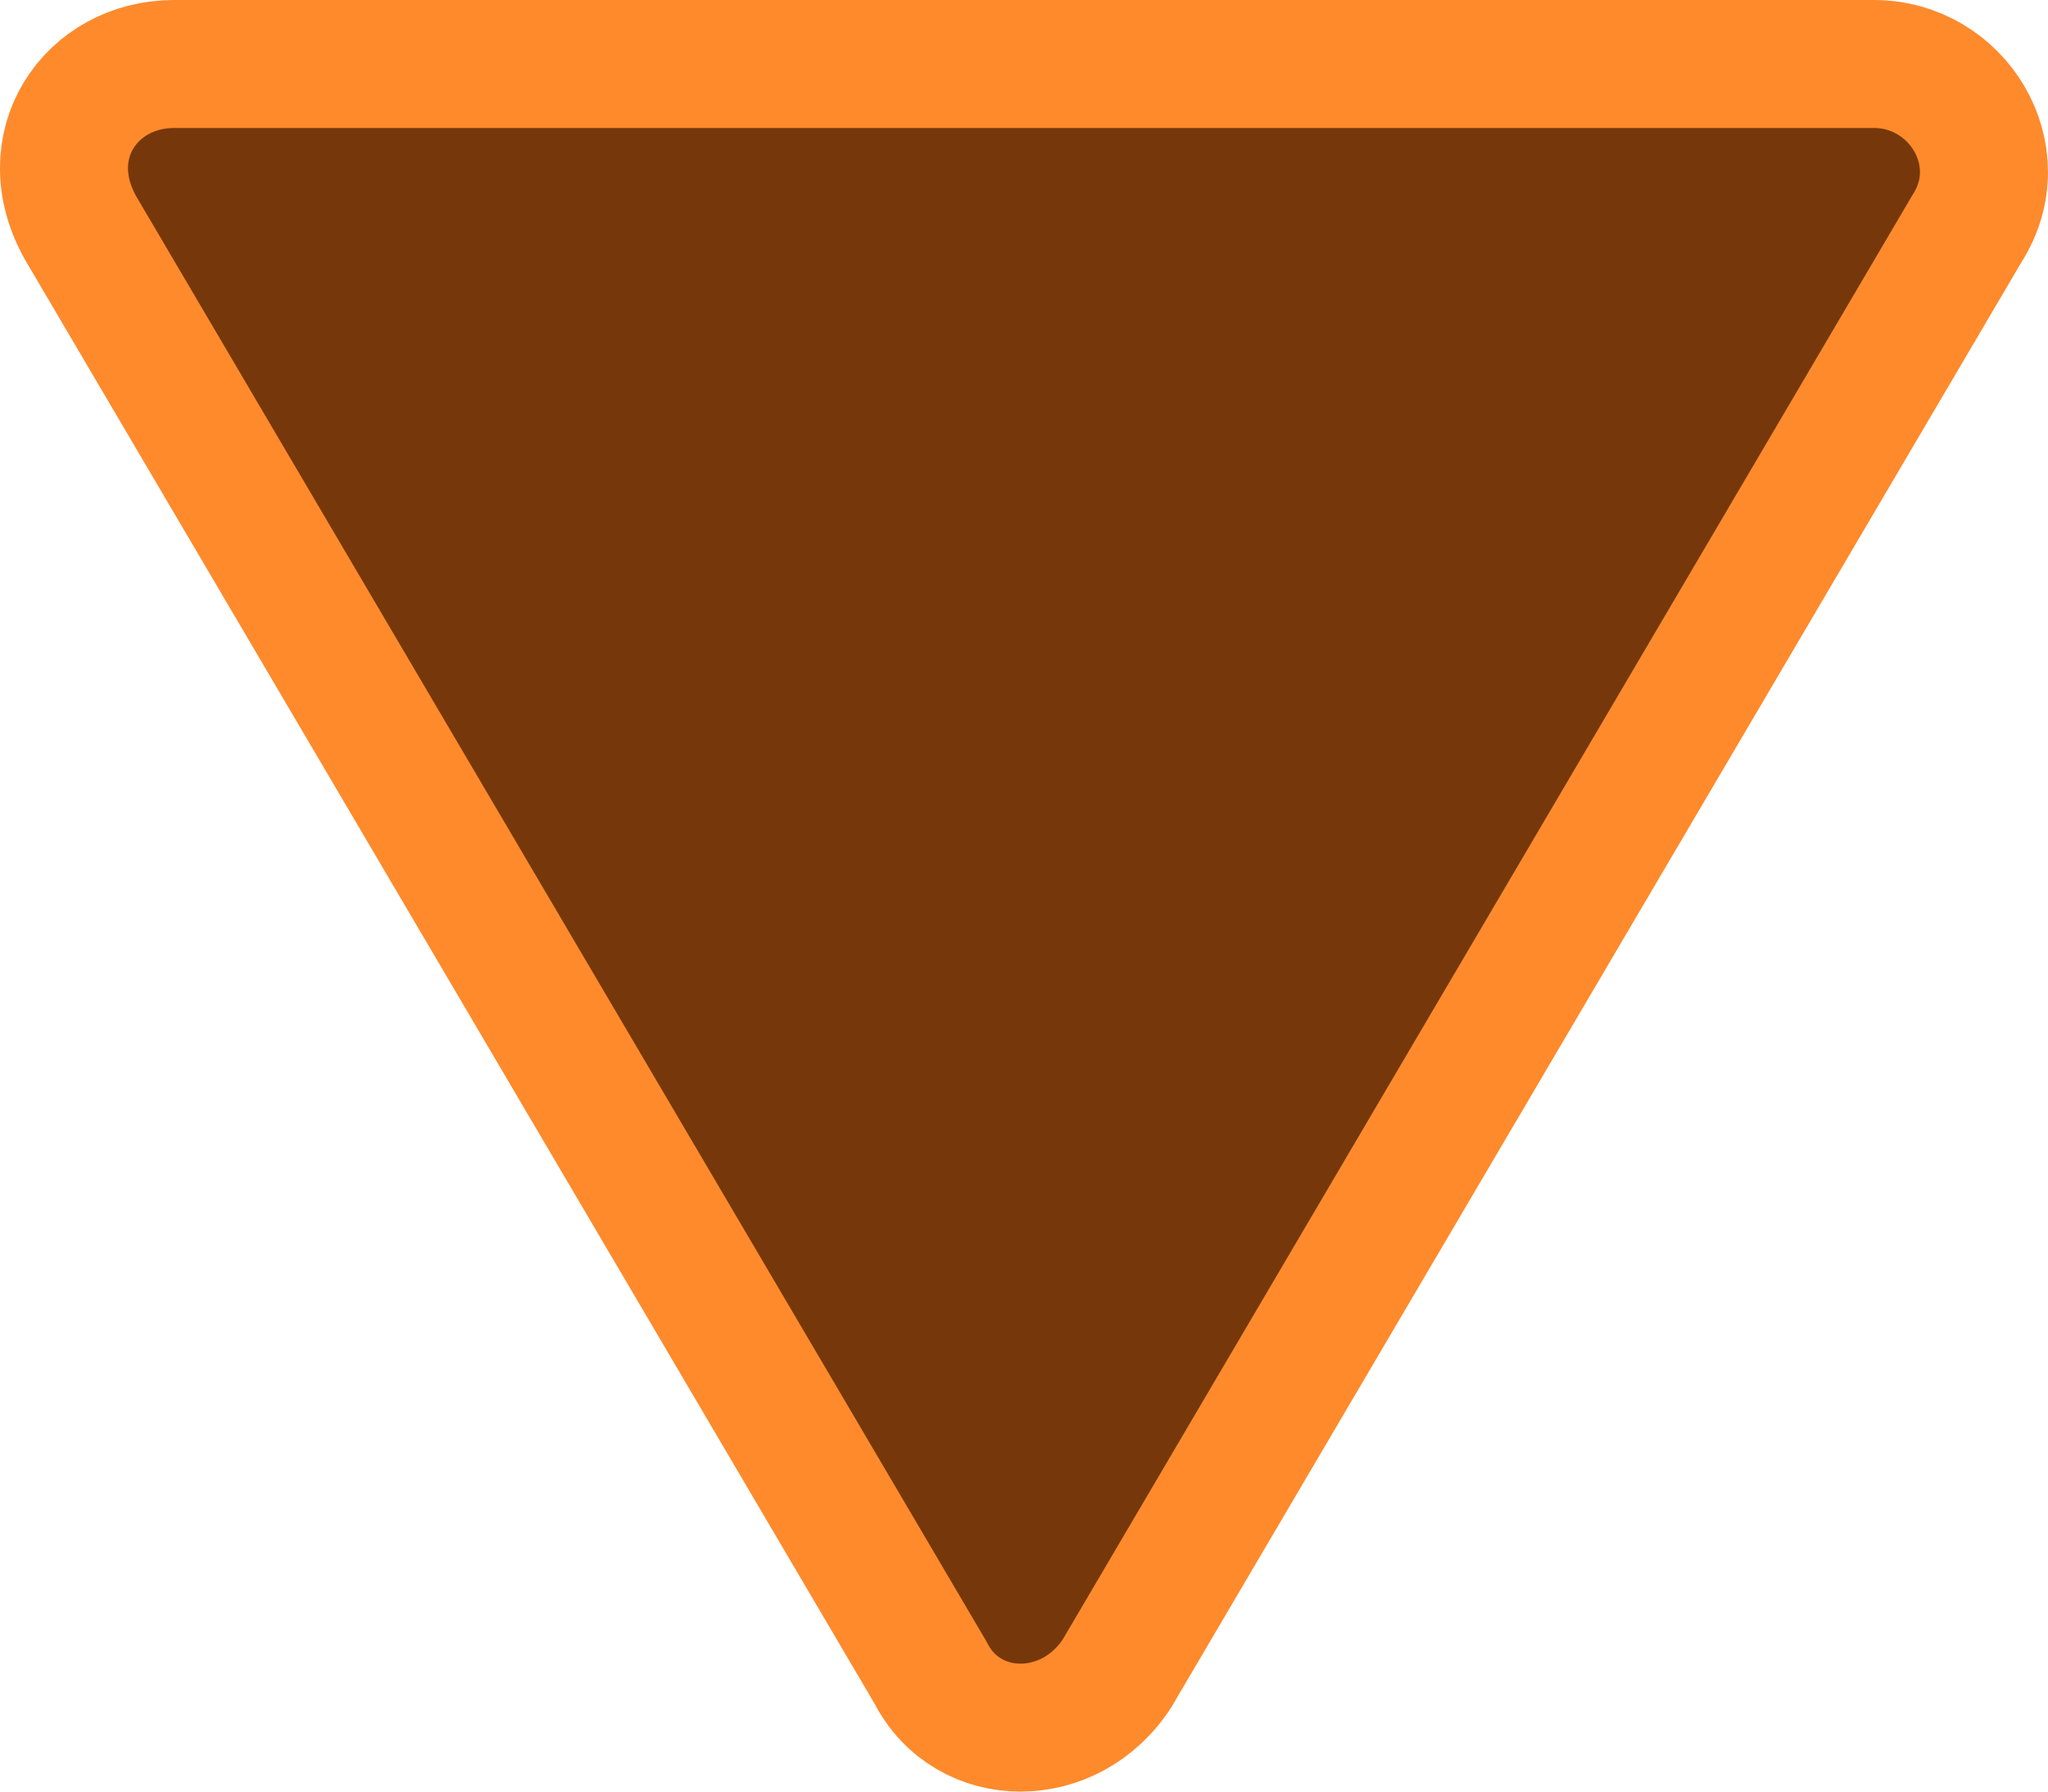
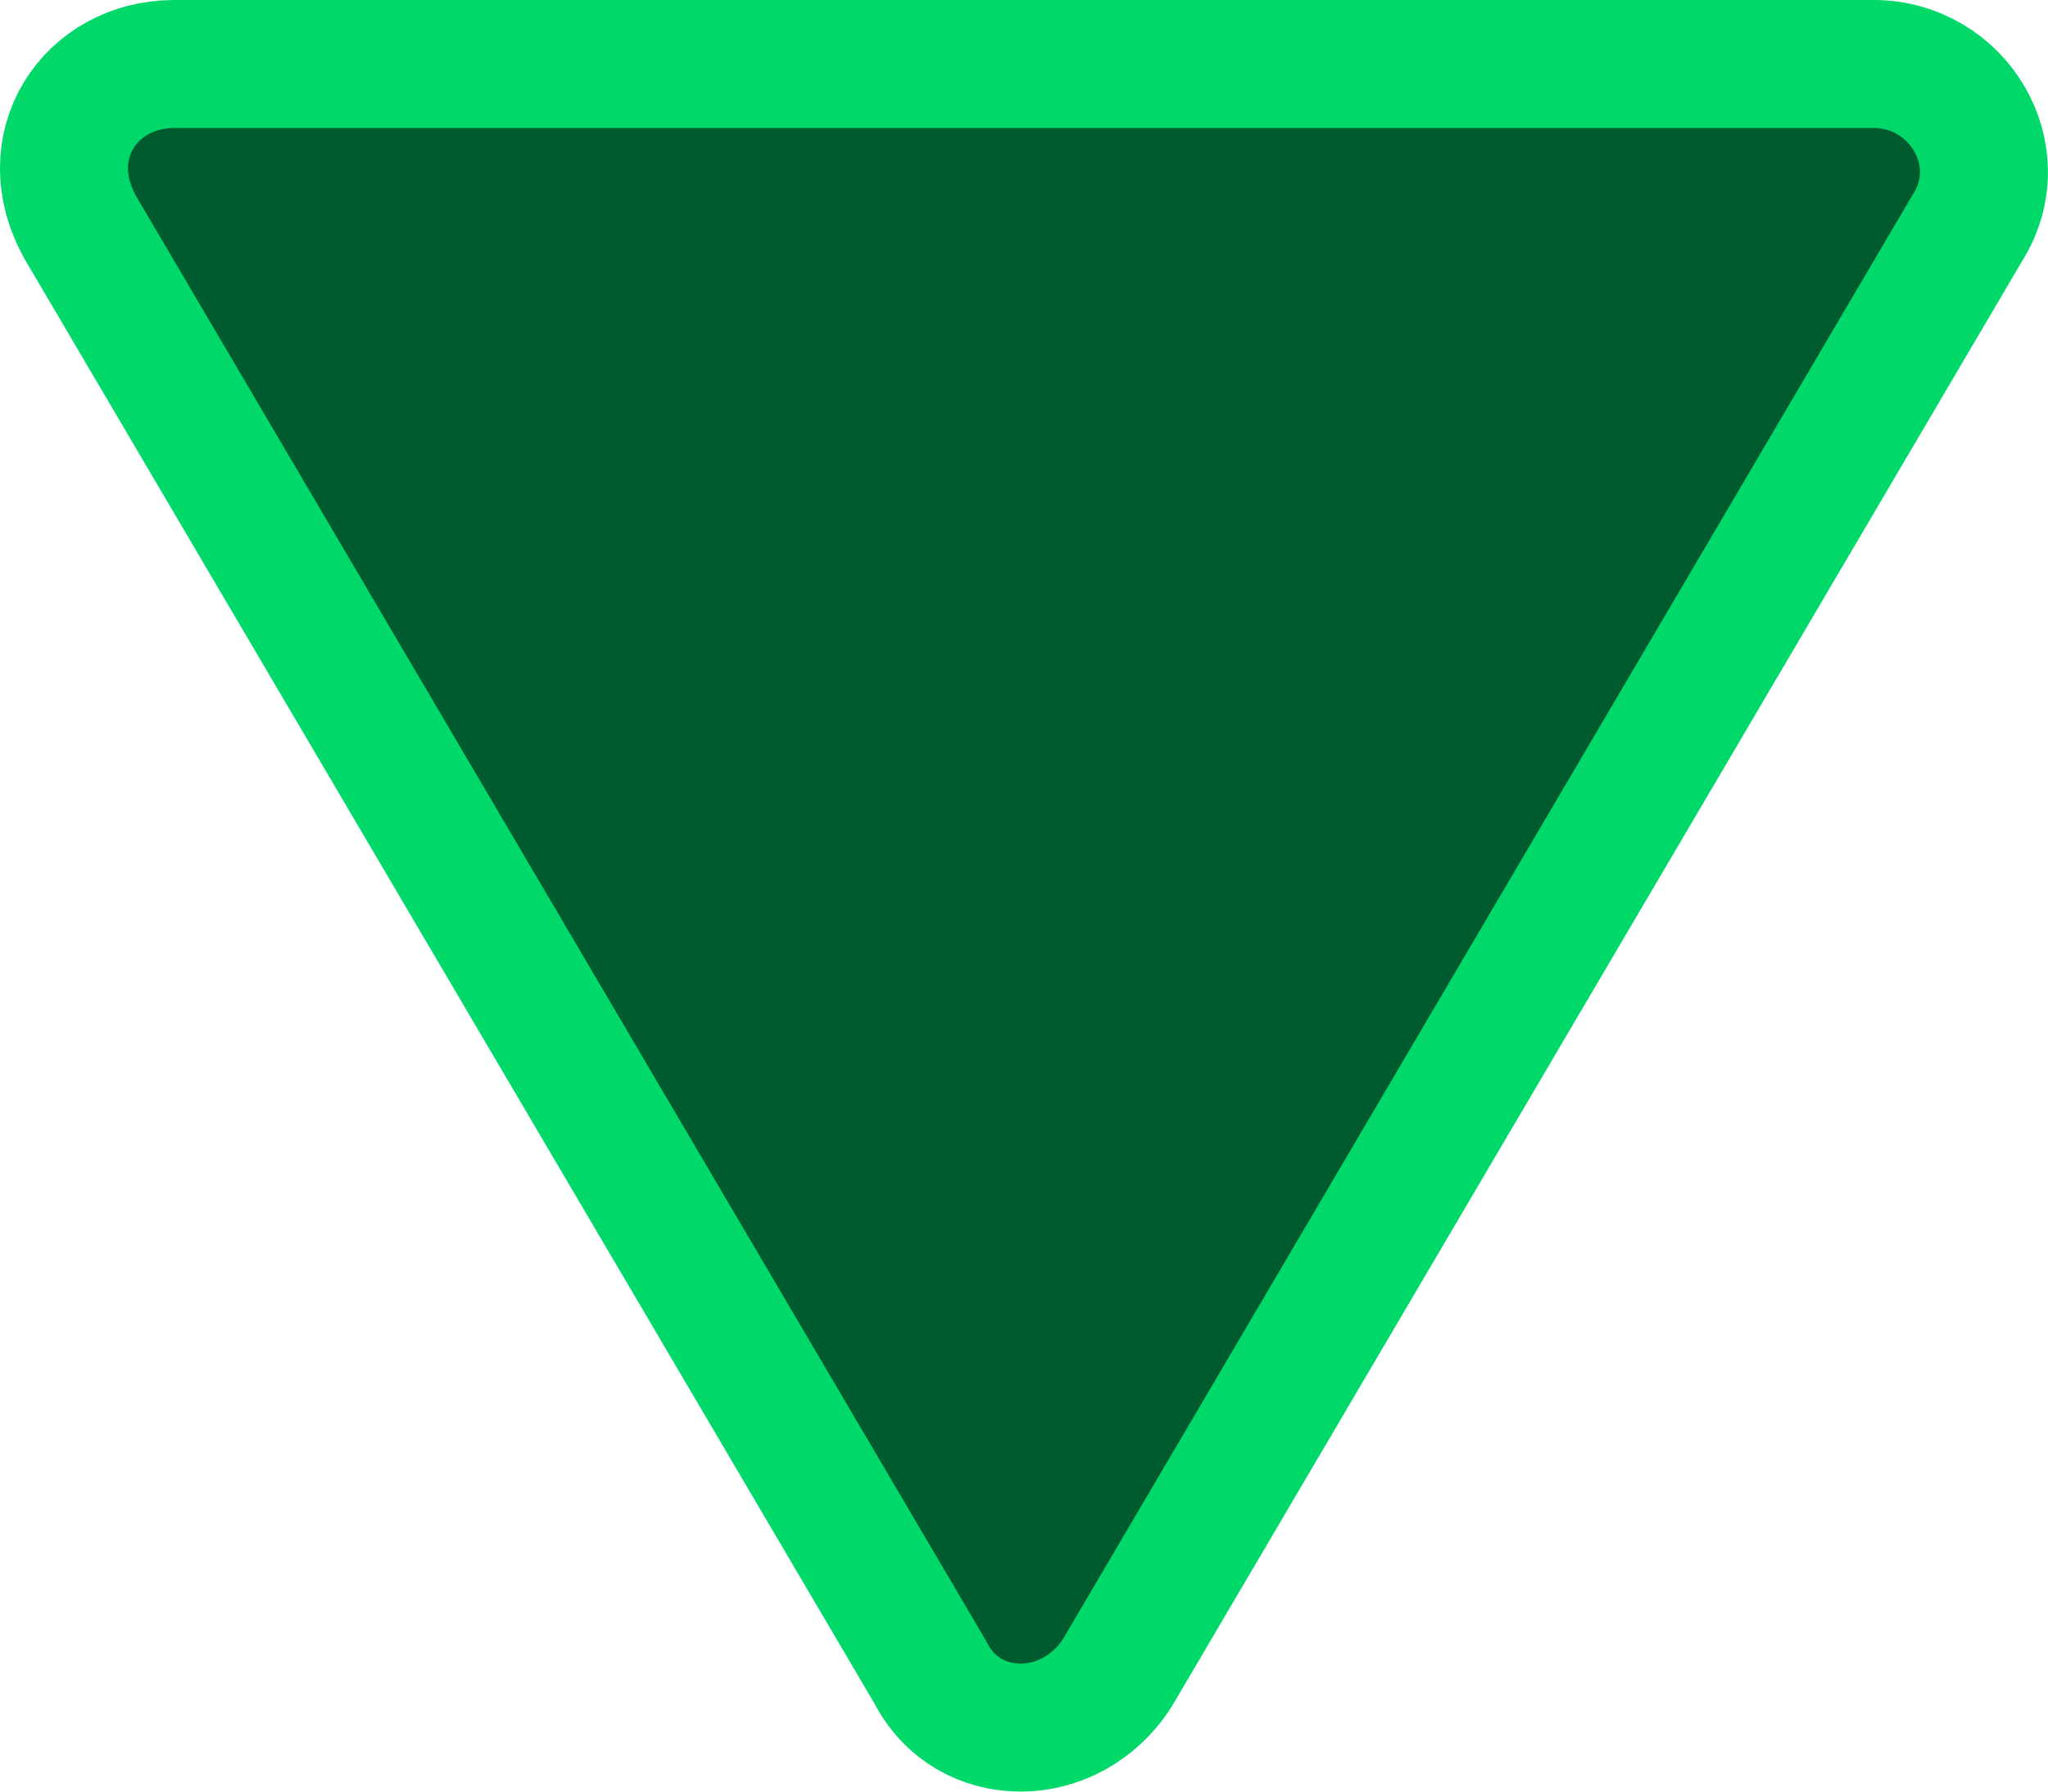
<svg xmlns="http://www.w3.org/2000/svg" width="32" height="28" viewBox="0 0 32 28" fill="none" version="1.1" id="svg4">
  <defs id="defs8" />
-   <path d="m 2.723,1 h 26.553 c 1.313,0 2.188,1.429 1.459,2.571 L 17.459,26.143 c -0.73,1.143 -2.334,1.143 -2.918,0 L 1.264,3.571 C 0.535,2.286 1.41,1 2.723,1 Z" fill="#76380b" stroke="#fe8a2c" stroke-width="2" stroke-linecap="round" stroke-linejoin="round" id="path2" />
+   <path d="m 2.723,1 h 26.553 c 1.313,0 2.188,1.429 1.459,2.571 L 17.459,26.143 c -0.73,1.143 -2.334,1.143 -2.918,0 L 1.264,3.571 C 0.535,2.286 1.41,1 2.723,1 Z" fill="#005C2E" stroke="#00d96a" stroke-width="2" stroke-linecap="round" stroke-linejoin="round" id="path2" />
</svg>
